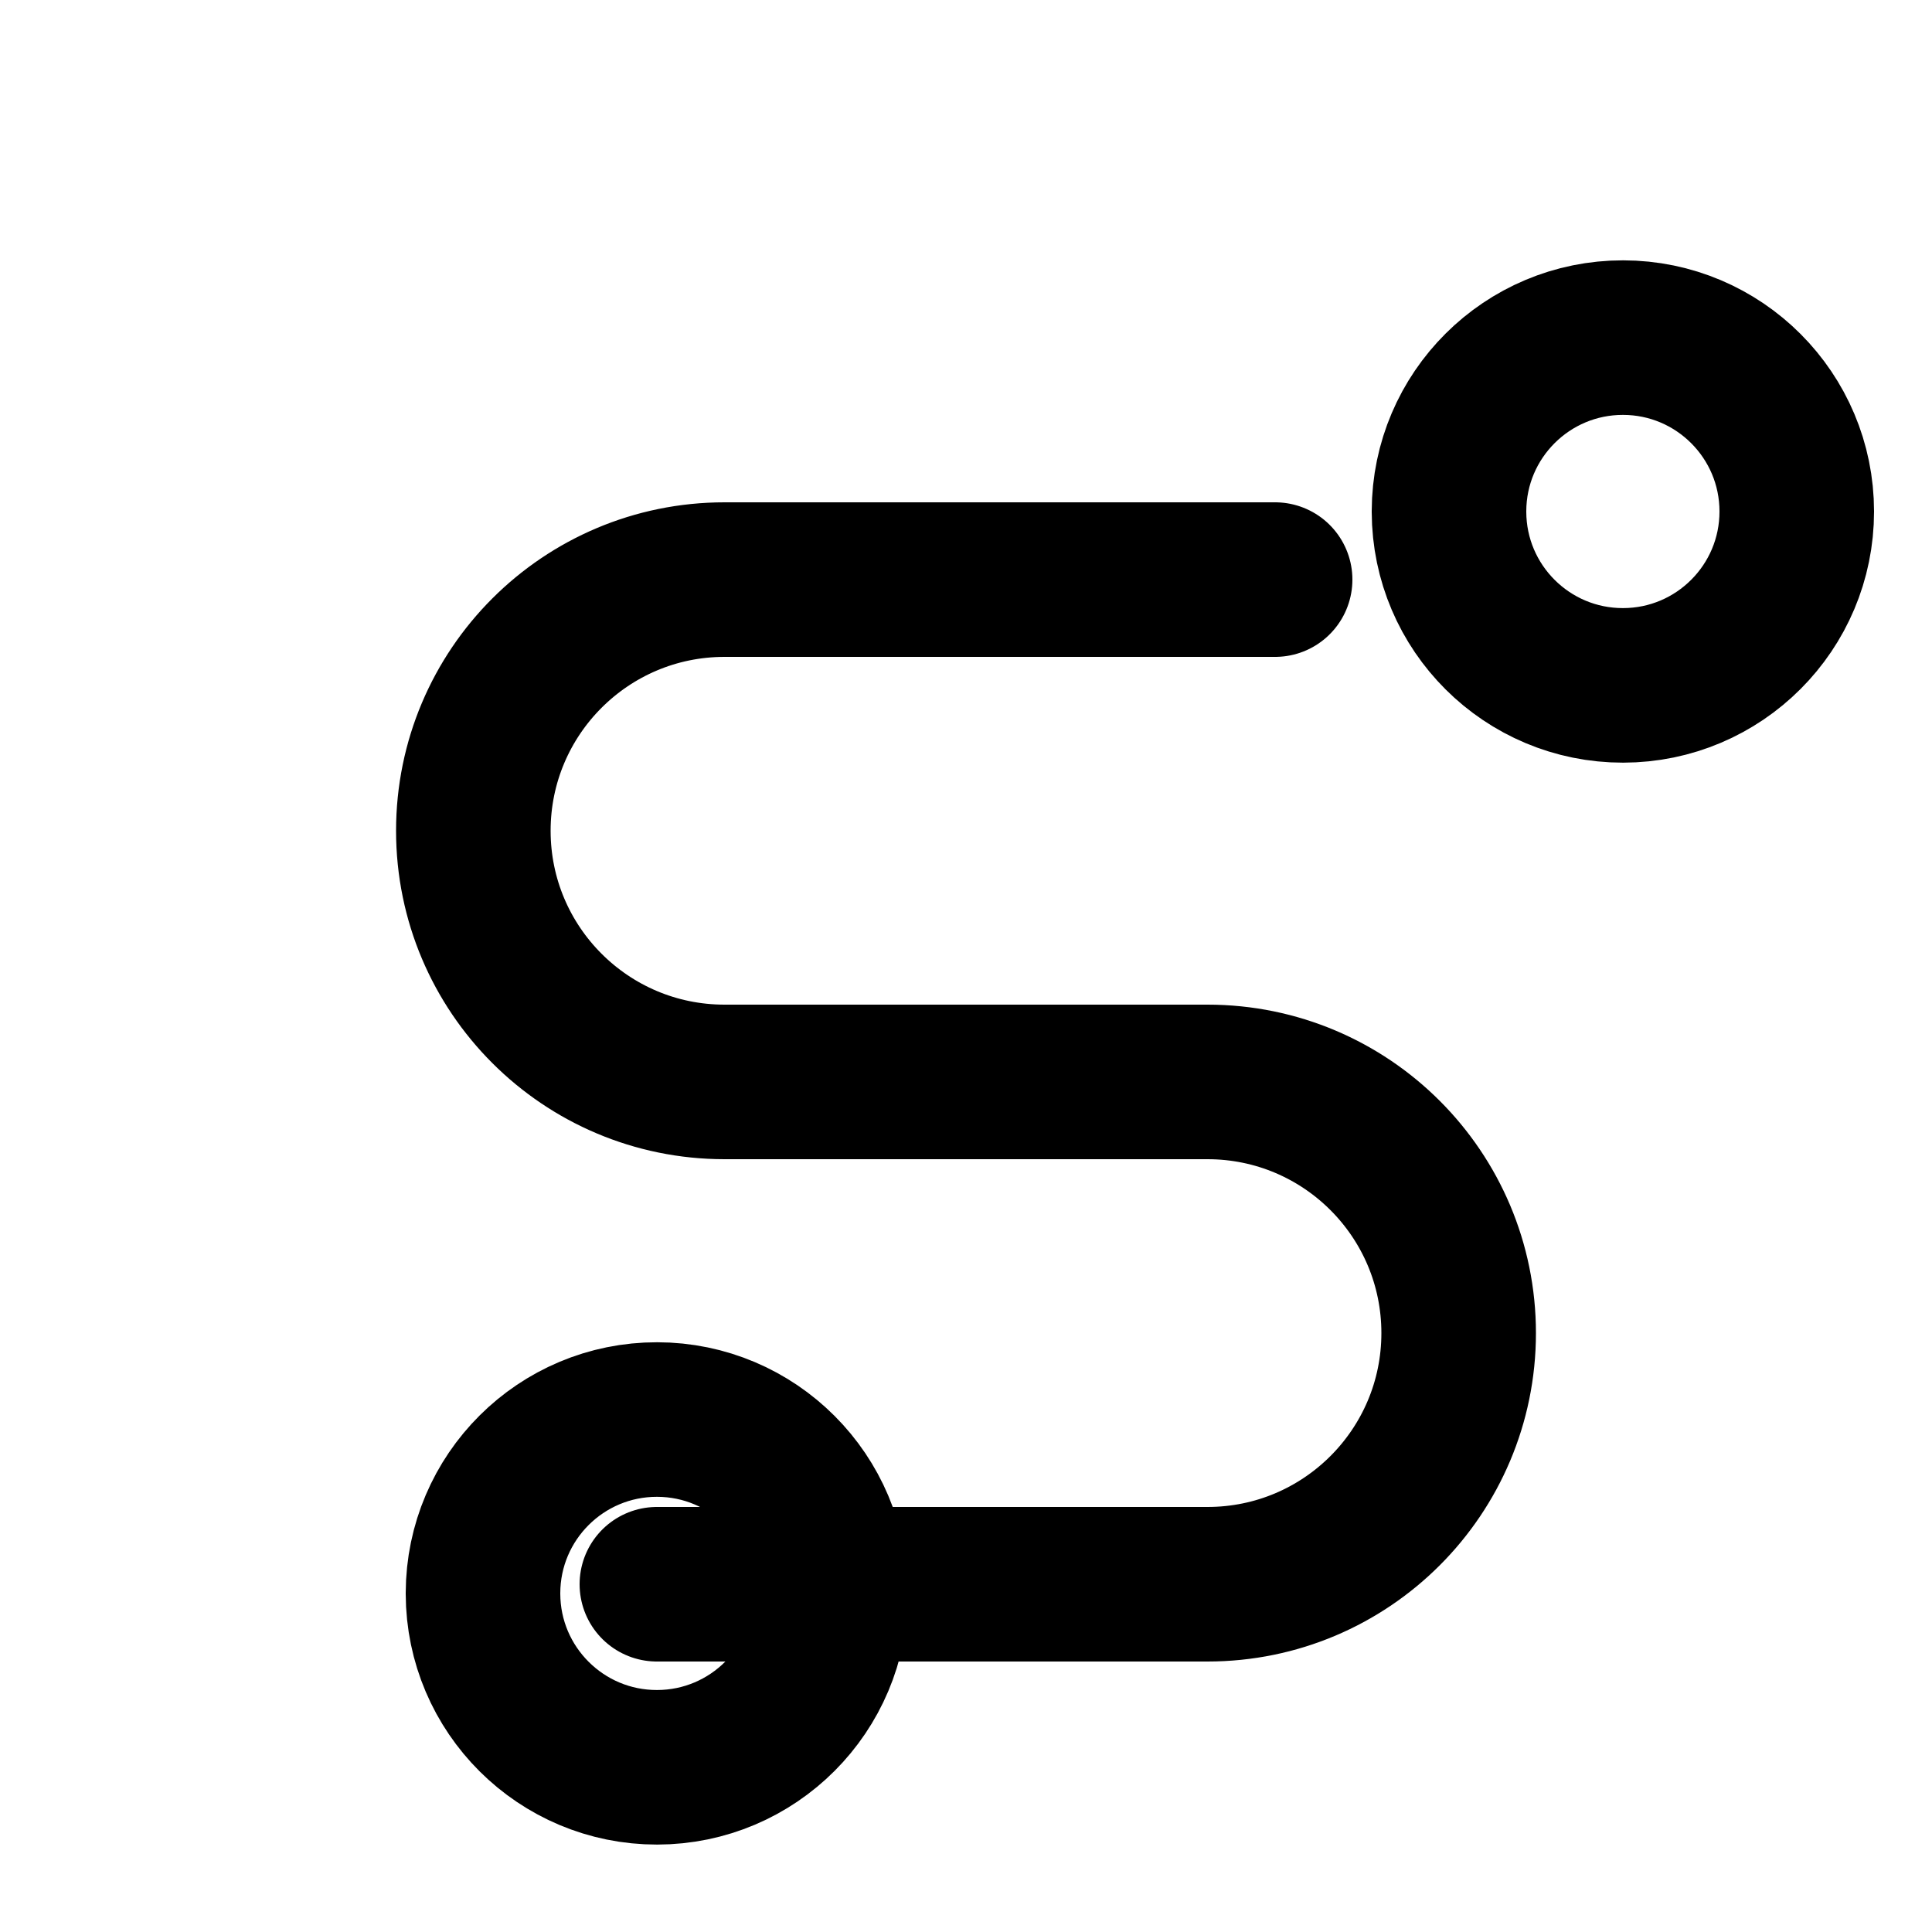
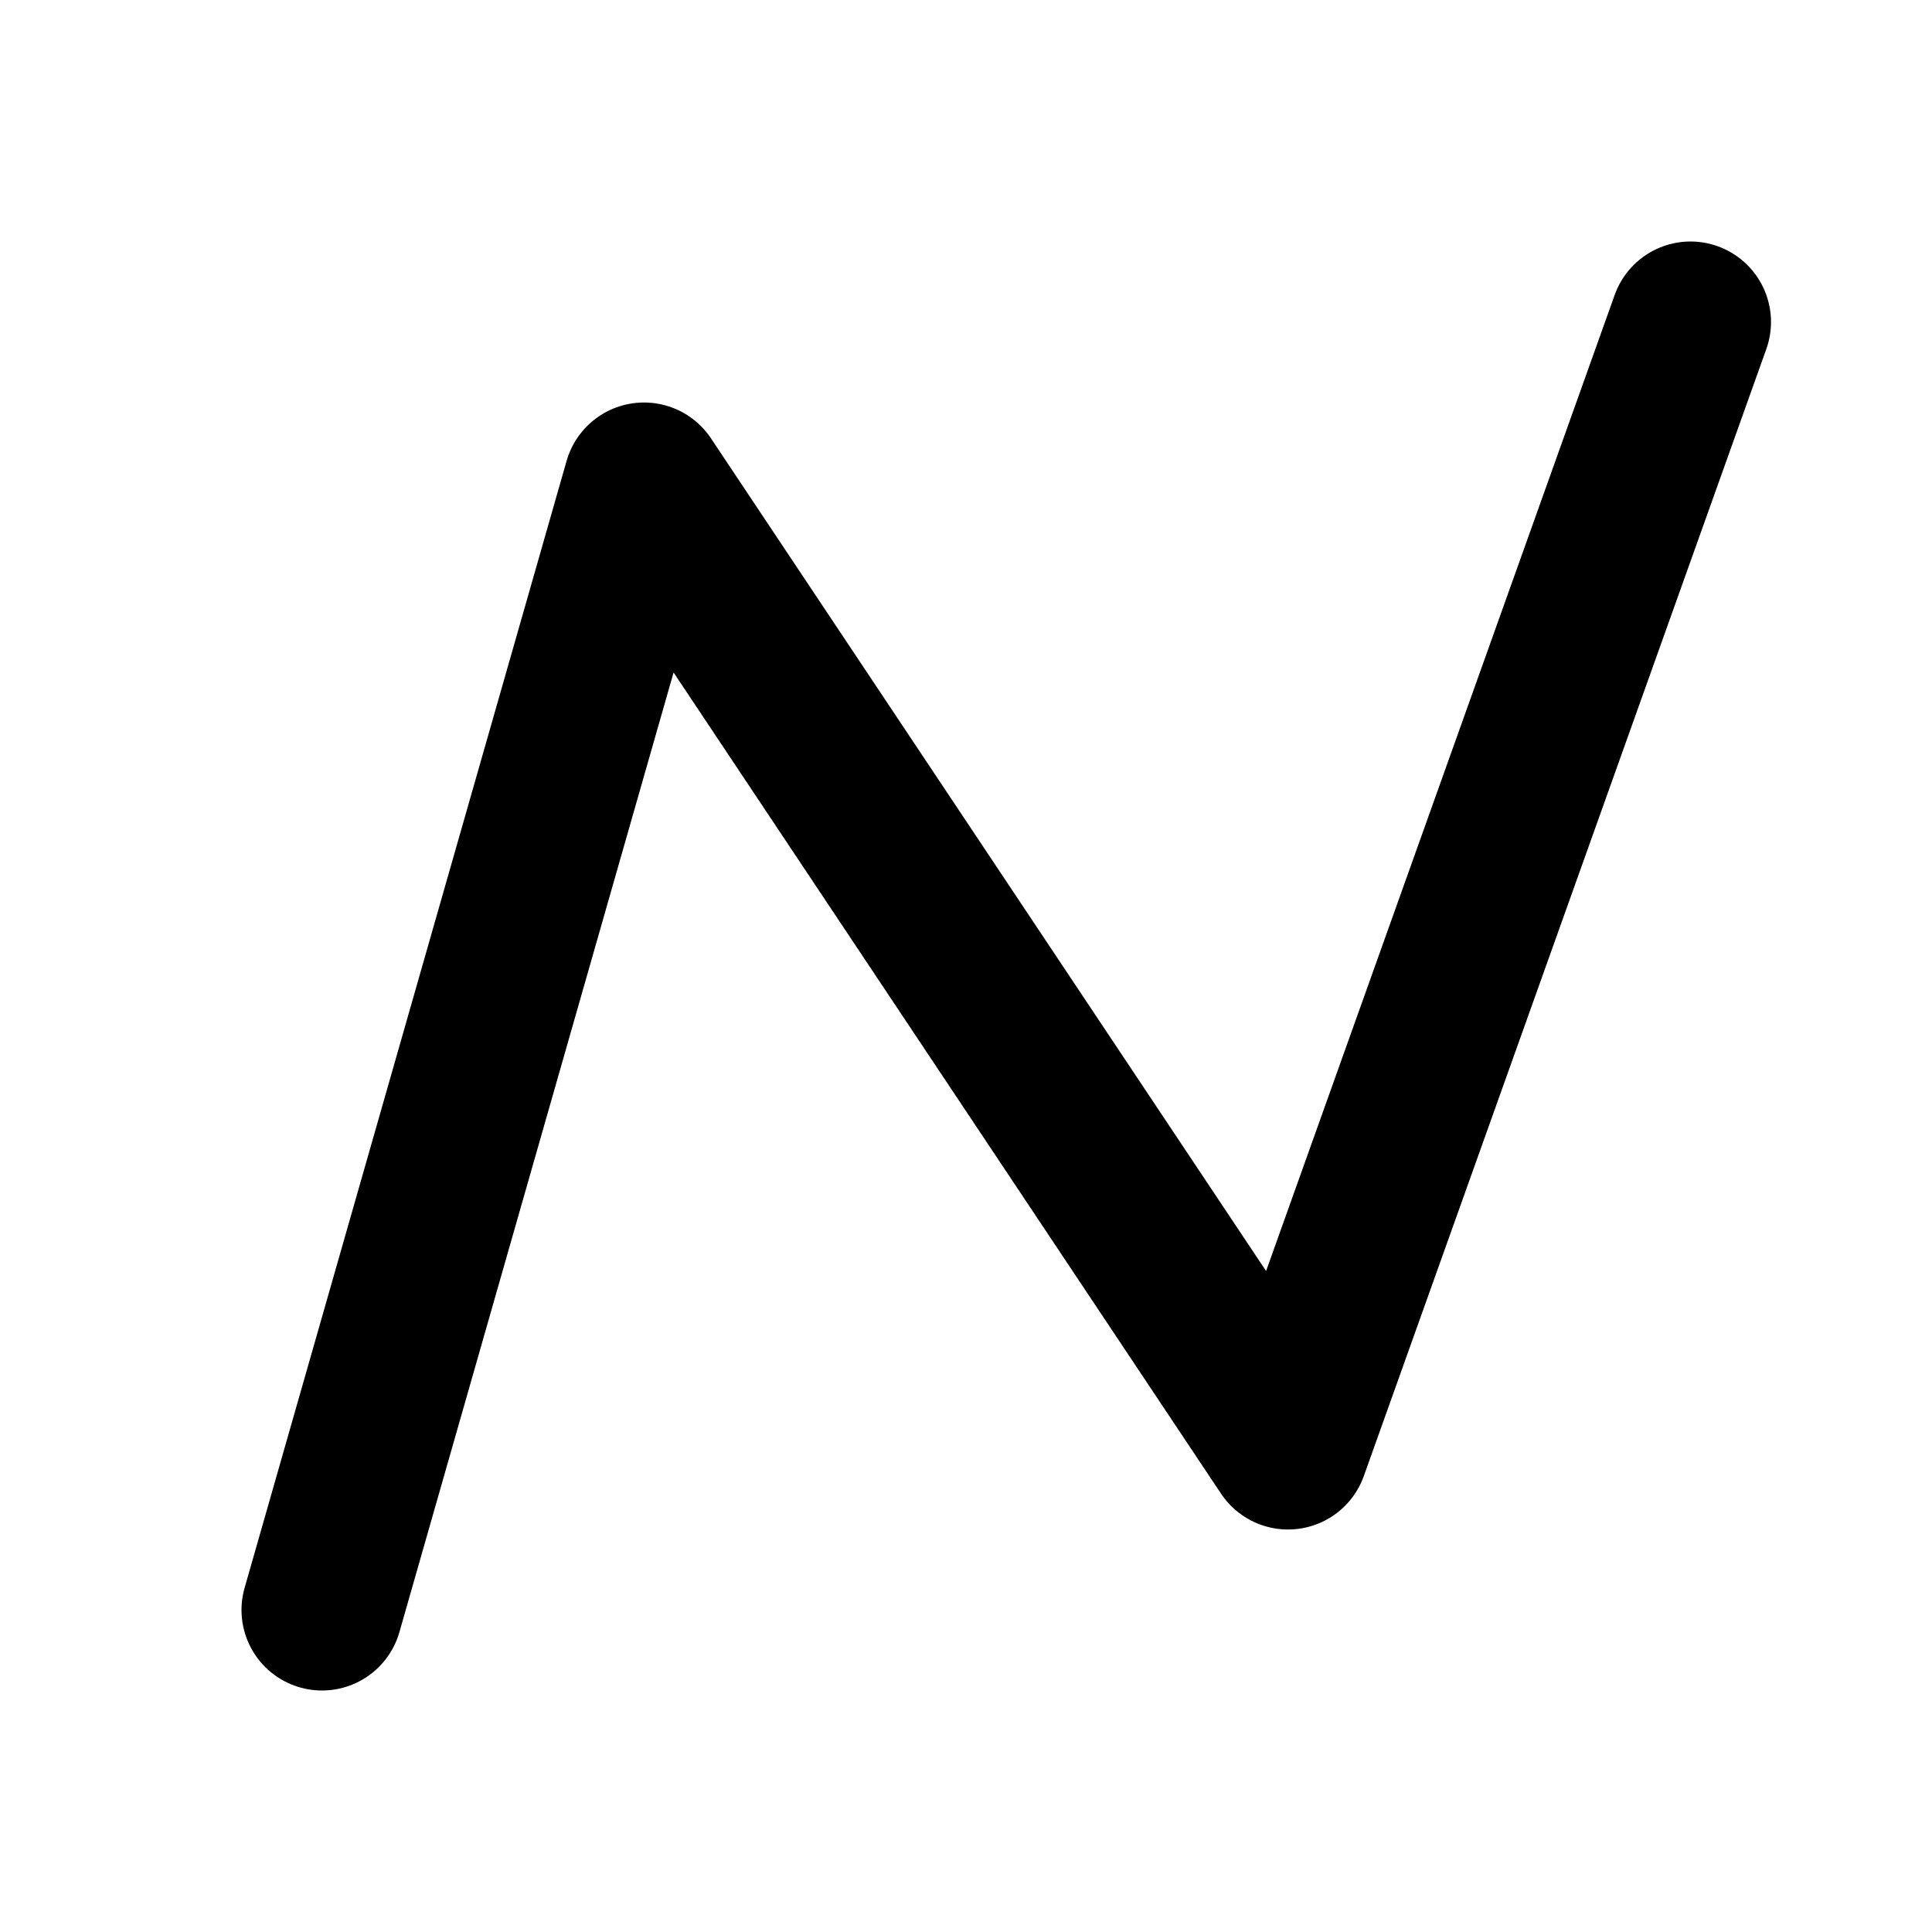
- <svg xmlns="http://www.w3.org/2000/svg" viewBox="0 0 20 20">
-   <path fill="none" stroke="#000" stroke-width="1.6" stroke-linecap="round" stroke-linejoin="round" d="M5 16.5a1.8 1.8 0 1 0 0-.01zM15 5.3a1.8 1.8 0 1 0 0-.01zM6.8 16.4h5.7a2.6 2.6 0 0 0 0-5.2h-5a2.6 2.6 0 0 1 0-5.2h5.7" />
+ <svg xmlns="http://www.w3.org/2000/svg" viewBox="0 0 24 24">
+   <path d="M4 20 8 6 16 18 21 4" fill="none" stroke="currentColor" stroke-width="2" stroke-linecap="round" stroke-linejoin="round" />
</svg>
